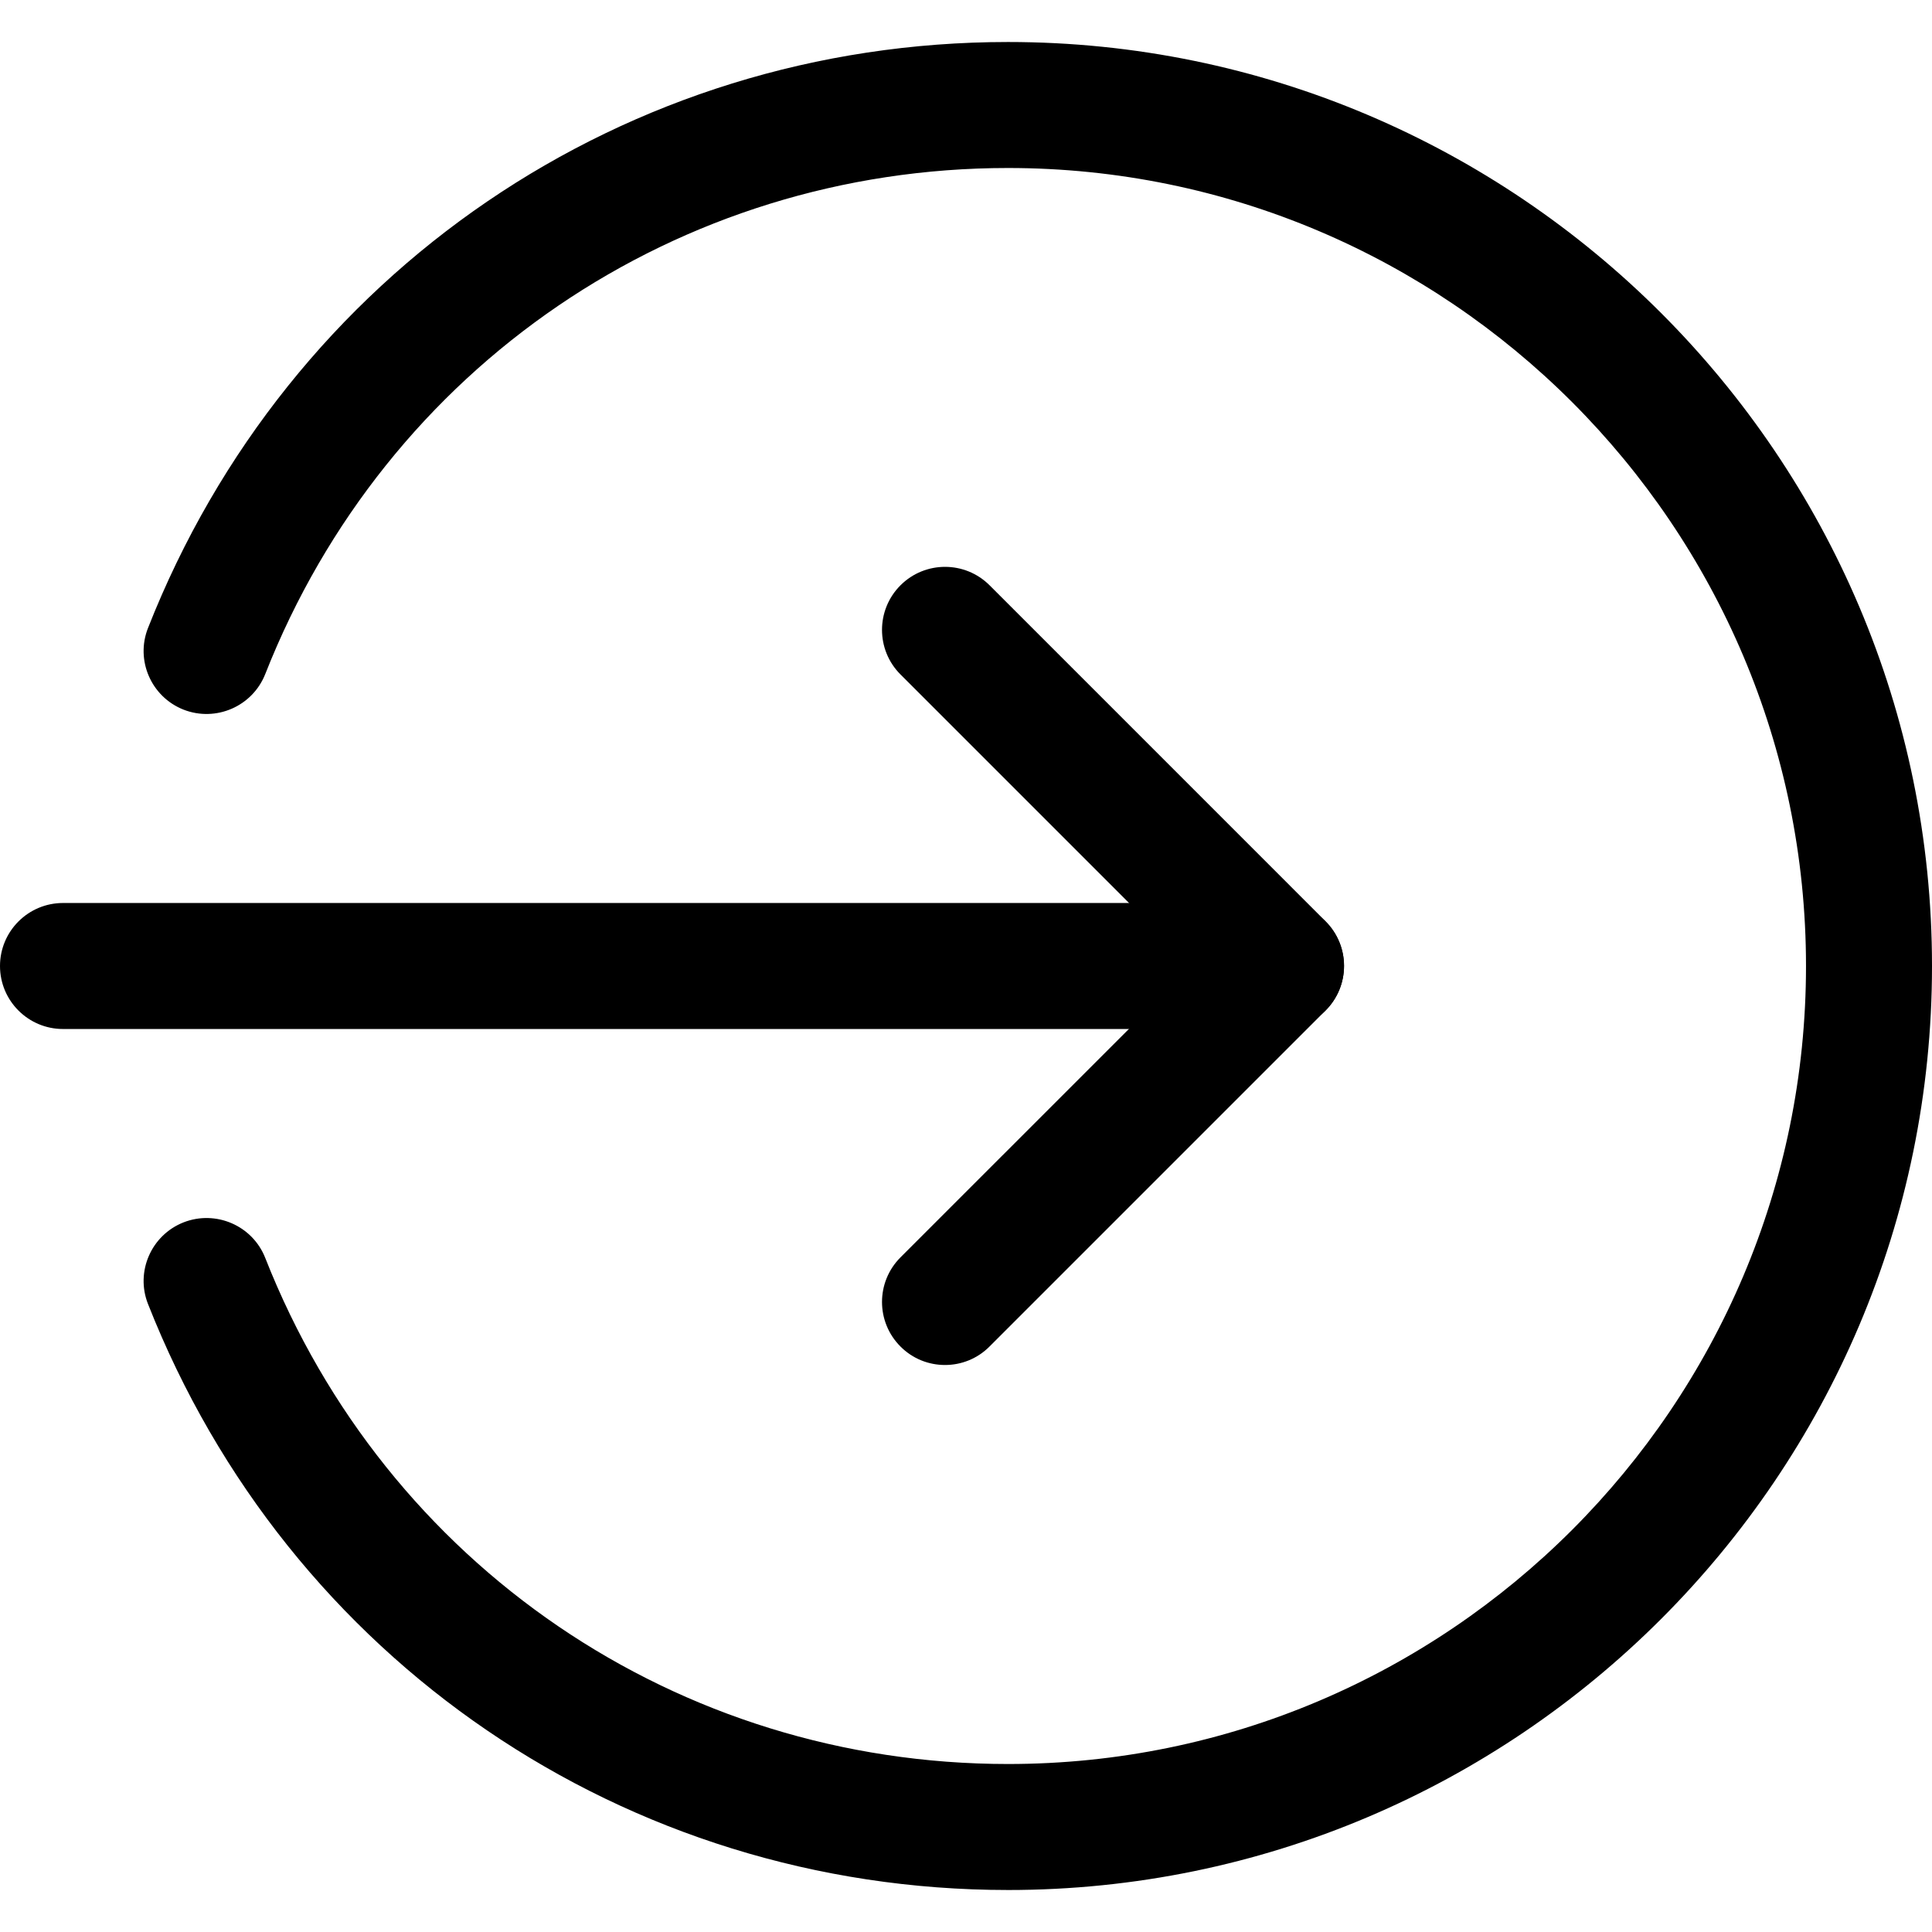
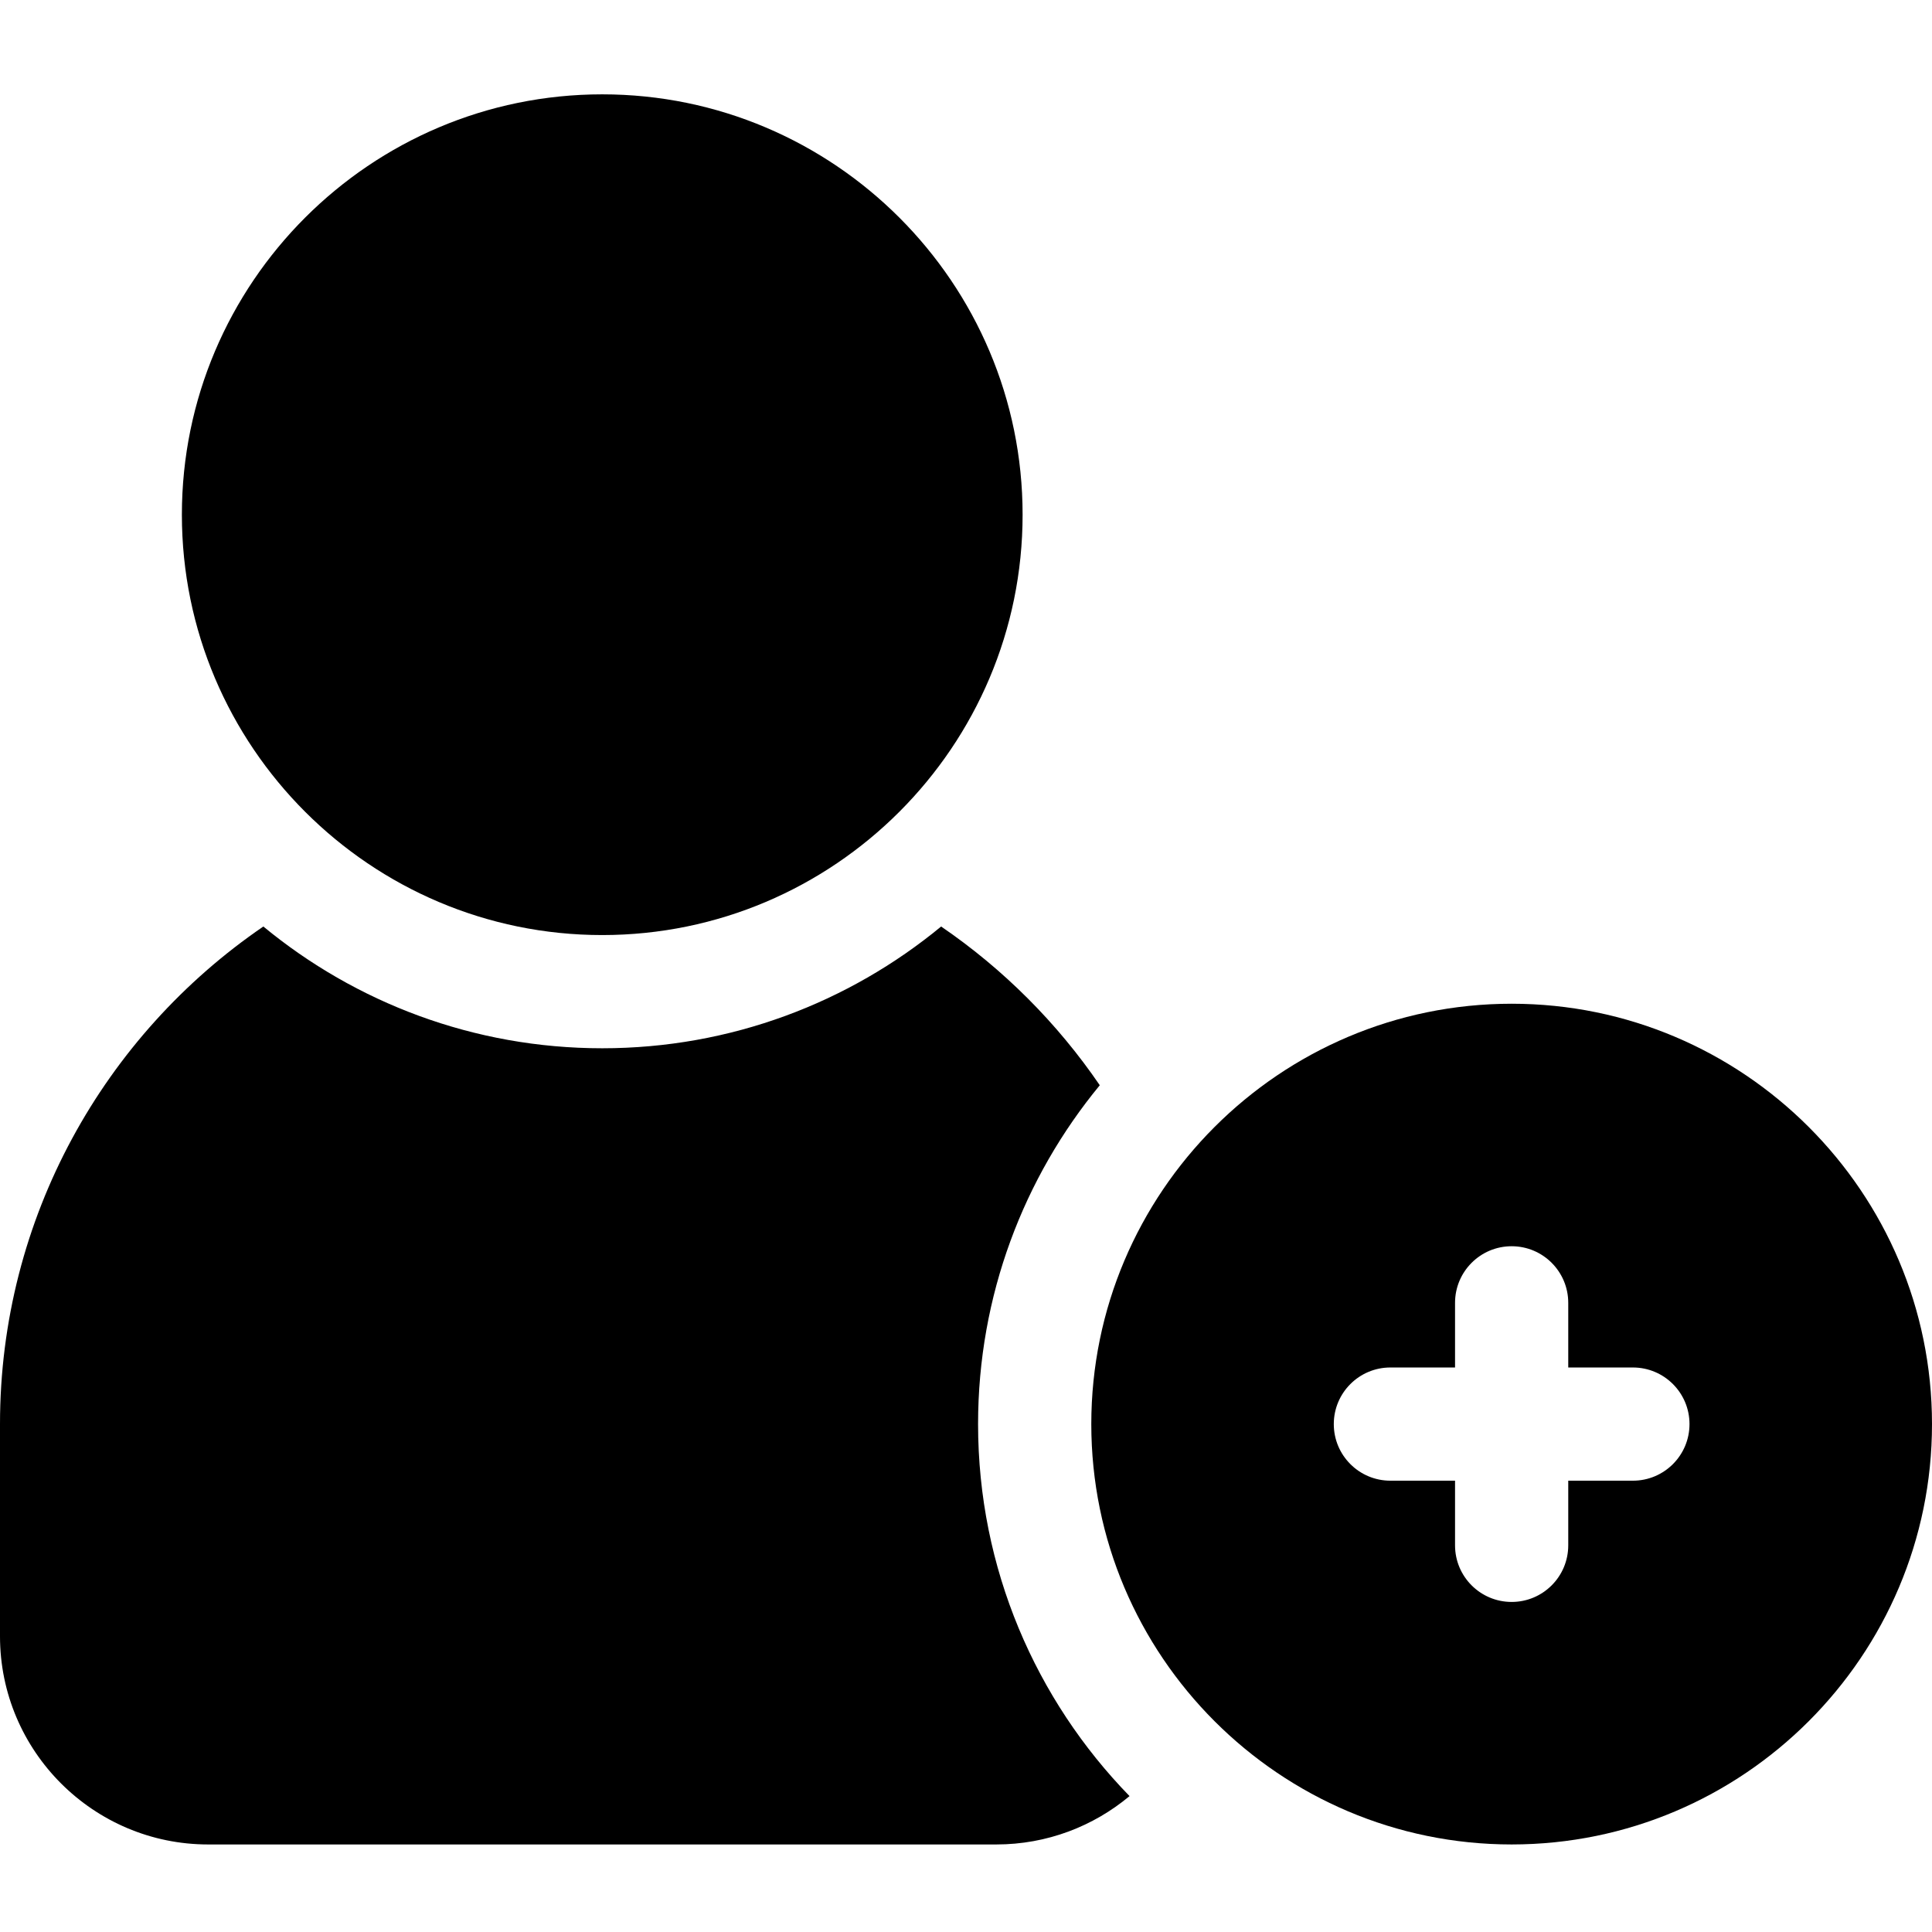
- <svg xmlns="http://www.w3.org/2000/svg" height="490pt" viewBox="0 -10 490.667 490" width="490pt">
-   <path d="m325.332 251h-309.332c-8.832 0-16-7.168-16-16s7.168-16 16-16h309.332c8.832 0 16 7.168 16 16s-7.168 16-16 16zm0 0" />
-   <path d="m240 336.332c-4.098 0-8.191-1.555-11.309-4.691-6.25-6.25-6.25-16.383 0-22.637l74.027-74.023-74.027-74.027c-6.25-6.25-6.25-16.387 0-22.637 6.254-6.25 16.387-6.25 22.637 0l85.332 85.336c6.25 6.25 6.25 16.383 0 22.633l-85.332 85.332c-3.137 3.16-7.23 4.715-11.328 4.715zm0 0" />
-   <path d="m256 469.668c-97.09 0-182.805-58.41-218.41-148.824-3.242-8.191.809-17.492 9.023-20.734 8.191-3.199 17.516.789 20.758 9.047 30.742 78.059 104.789 128.512 188.629 128.512 111.742 0 202.668-90.926 202.668-202.668s-90.926-202.668-202.668-202.668c-83.84 0-157.887 50.453-188.629 128.512-3.266 8.258-12.566 12.246-20.758 9.047-8.215-3.242-12.266-12.543-9.023-20.734 35.605-90.414 121.32-148.824 218.41-148.824 129.387 0 234.668 105.281 234.668 234.668s-105.281 234.668-234.668 234.668zm0 0" />
+ <svg xmlns="http://www.w3.org/2000/svg" height="512pt" viewBox="0 -24 512 511" width="512pt">
+   <path d="m400.602 241.5c-61.426 0-111.398 49.973-111.398 111.398 0 61.426 49.973 111.402 111.398 111.402 61.426 0 111.398-49.973 111.398-111.402 0-61.426-49.977-111.398-111.398-111.398zm32.133 126.398h-17.133v17.133c0 8.285-6.715 15-15 15-8.285 0-15-6.715-15-15v-17.133h-17.133c-8.285 0-15-6.715-15-15 0-8.281 6.715-15 15-15h17.133v-17.133c0-8.281 6.715-15 15-15 8.285 0 15 6.719 15 15v17.133h17.133c8.285 0 15 6.719 15 15 0 8.285-6.715 15-15 15zm0 0" />
+   <path d="m159.602 223.301c61.426 0 111.398-49.977 111.398-111.402 0-61.426-49.977-111.398-111.398-111.398-61.426 0-111.402 49.973-111.402 111.398 0 61.43 49.977 111.402 111.402 111.402zm0 0" />
+   <path d="m291.453 263.102c-11.27-16.496-25.547-30.793-42.043-42.066-24.438 20.148-55.734 32.266-89.809 32.266-34.074 0-65.371-12.117-89.812-32.266-42.098 28.766-69.789 77.141-69.789 131.863v56.234c0 30.422 24.746 55.168 55.164 55.168h208.867c13.422 0 25.734-4.82 35.309-12.816-24.82-25.492-40.141-60.281-40.141-98.586 0-34.066 12.113-65.359 32.254-89.797zm0 0" />
</svg>
